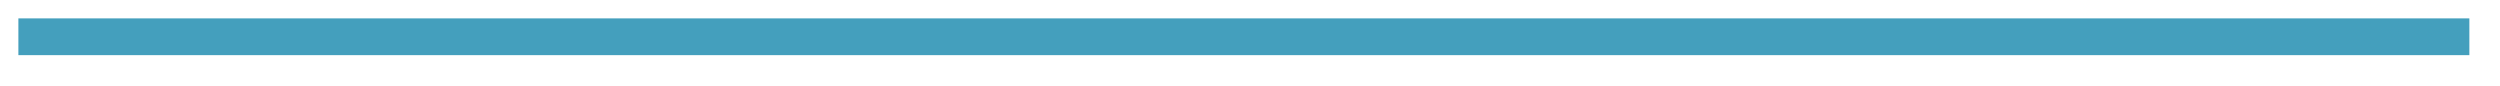
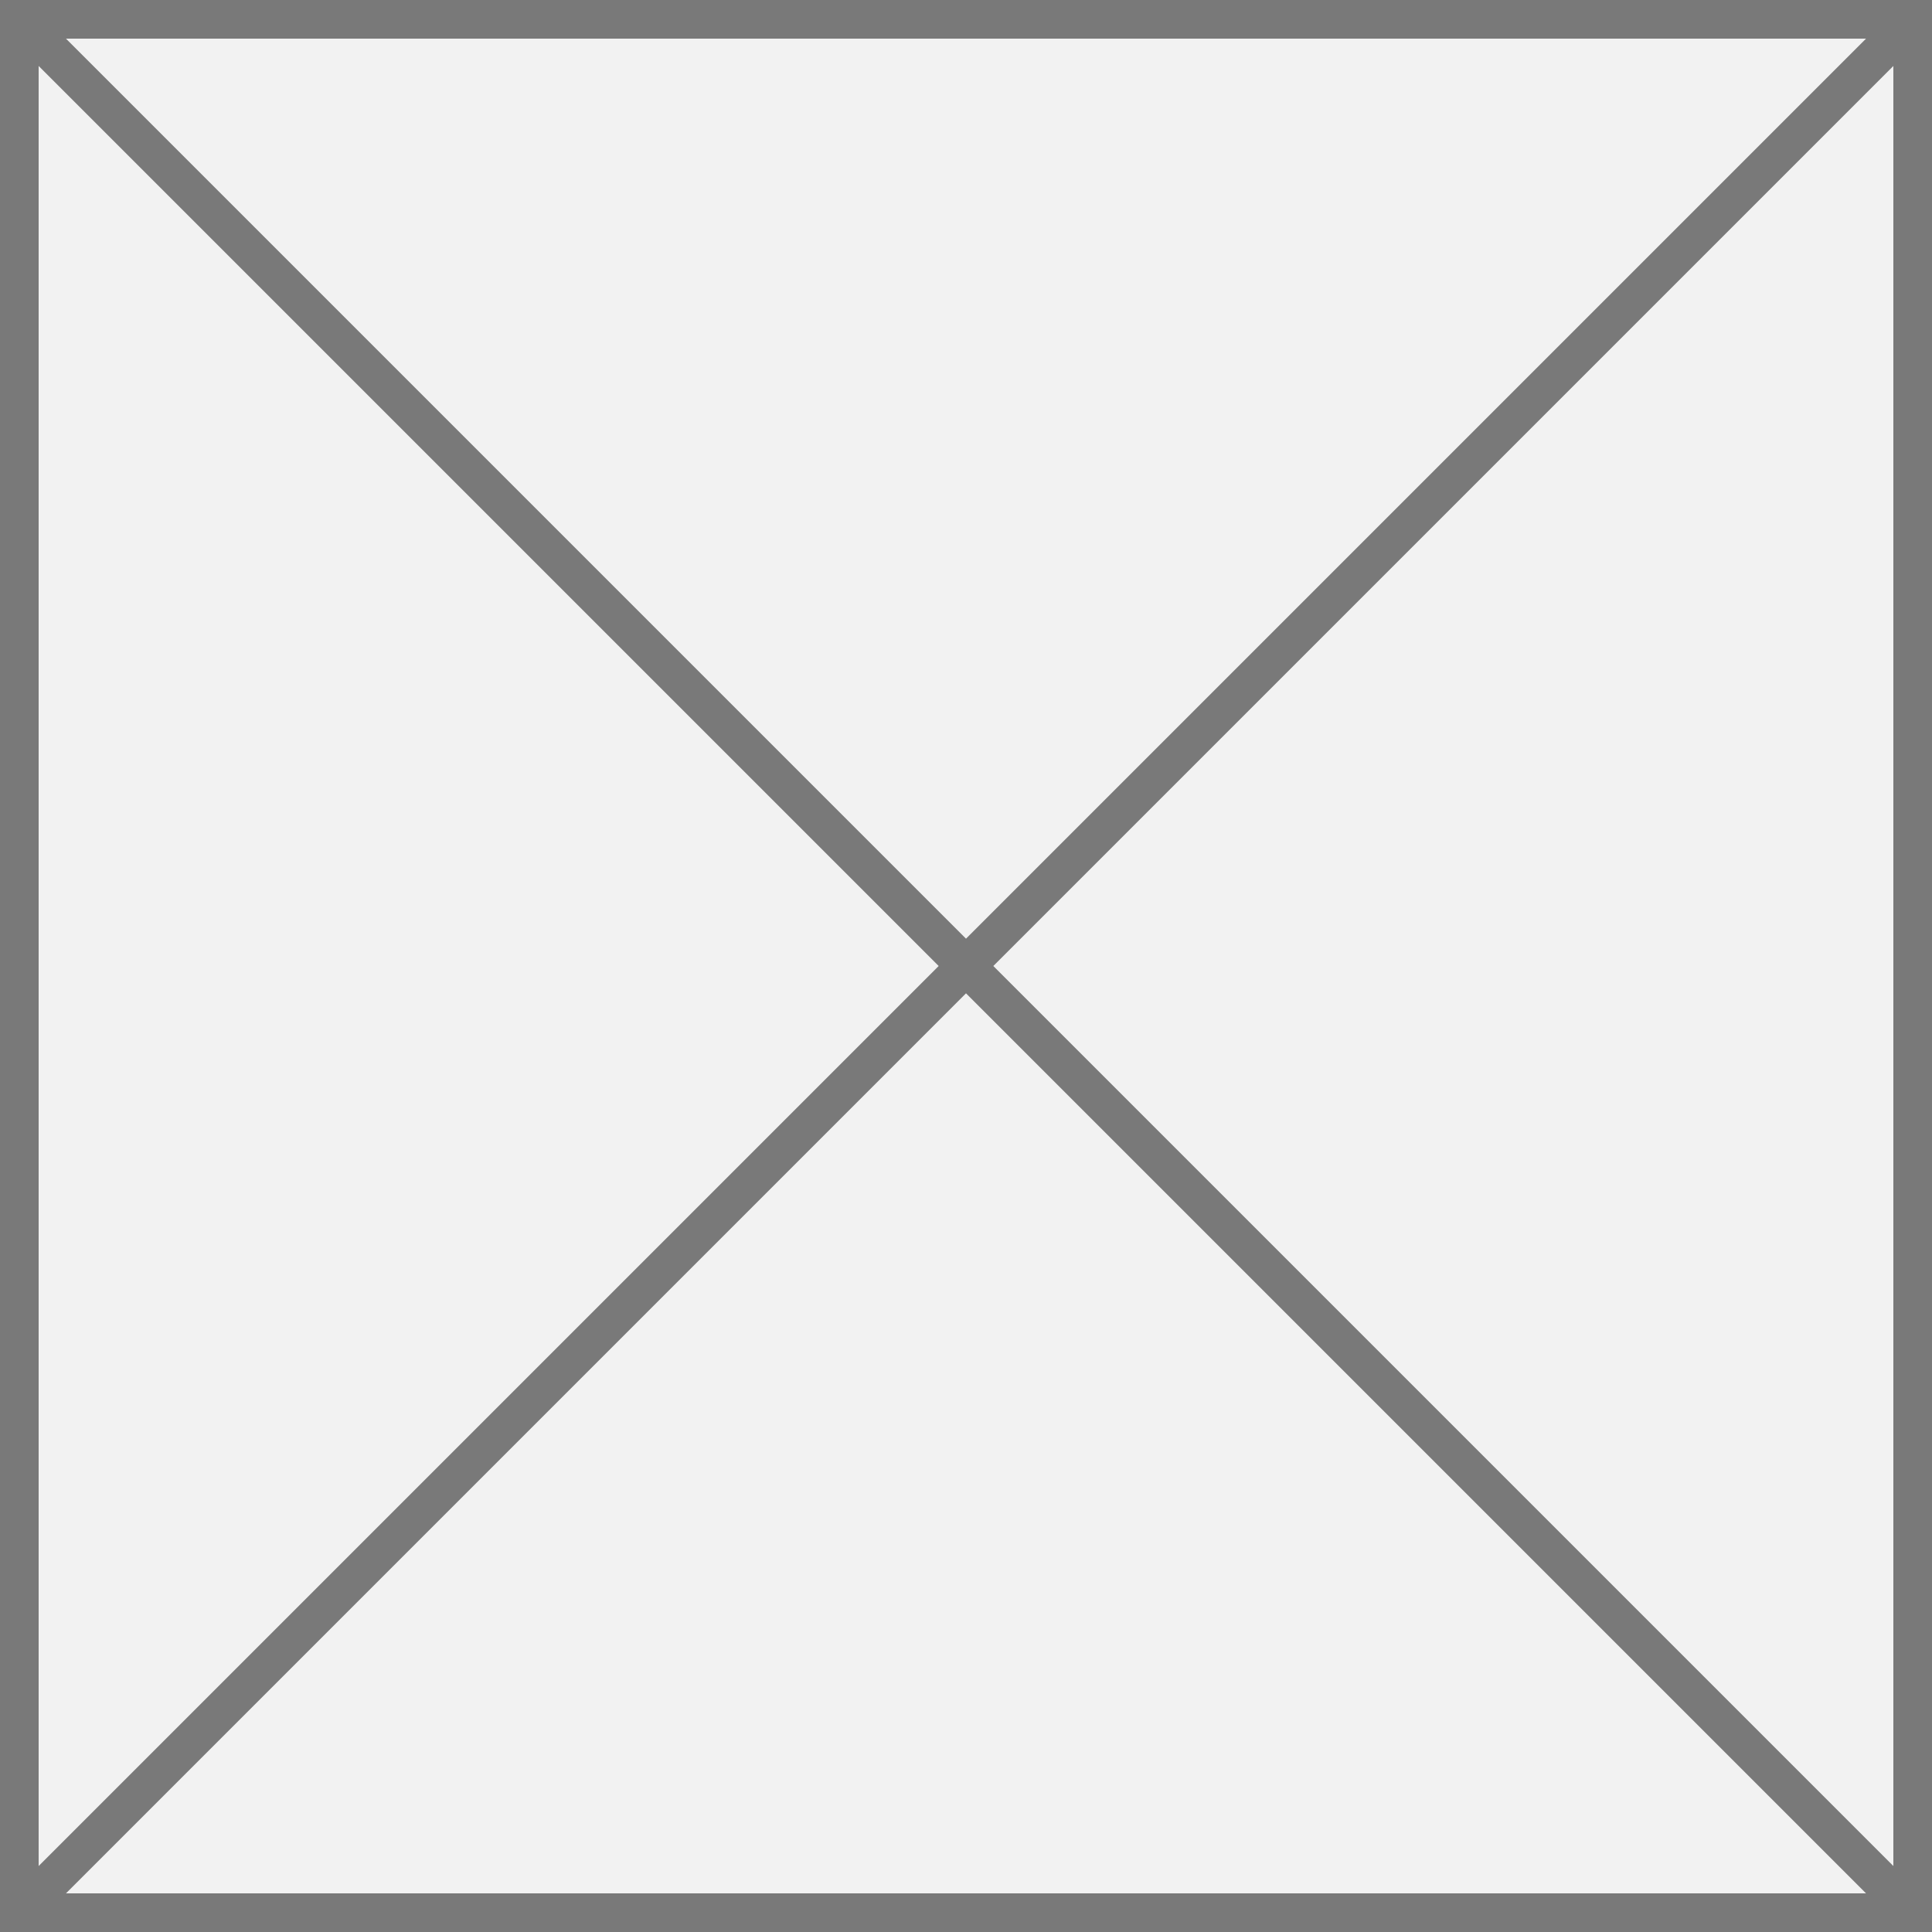
- <svg xmlns="http://www.w3.org/2000/svg" version="1.1" width="204px" height="7px">
-   <g transform="matrix(1 0 0 1 1.5 1.5 )">
-     <path d="M 0 1.5  L 200 1.5  " stroke-width="3" stroke="#449fbd" fill="none" />
+ <svg xmlns="http://www.w3.org/2000/svg" version="1.1" width="50px" height="50px">
+   <g transform="matrix(1 0 0 1 -37 -513 )">
+     <path d="M 37.5 513.5  L 86.5 513.5  L 86.5 562.5  L 37.5 562.5  L 37.5 513.5  Z " fill-rule="nonzero" fill="#f2f2f2" stroke="none" />
+     <path d="M 37.5 513.5  L 86.5 513.5  L 86.5 562.5  L 37.5 562.5  L 37.5 513.5  Z " stroke-width="1" stroke="#797979" fill="none" />
+     <path d="M 37.354 513.354  L 86.646 562.646  M 86.646 513.354  L 37.354 562.646  " stroke-width="1" stroke="#797979" fill="none" />
  </g>
</svg>
